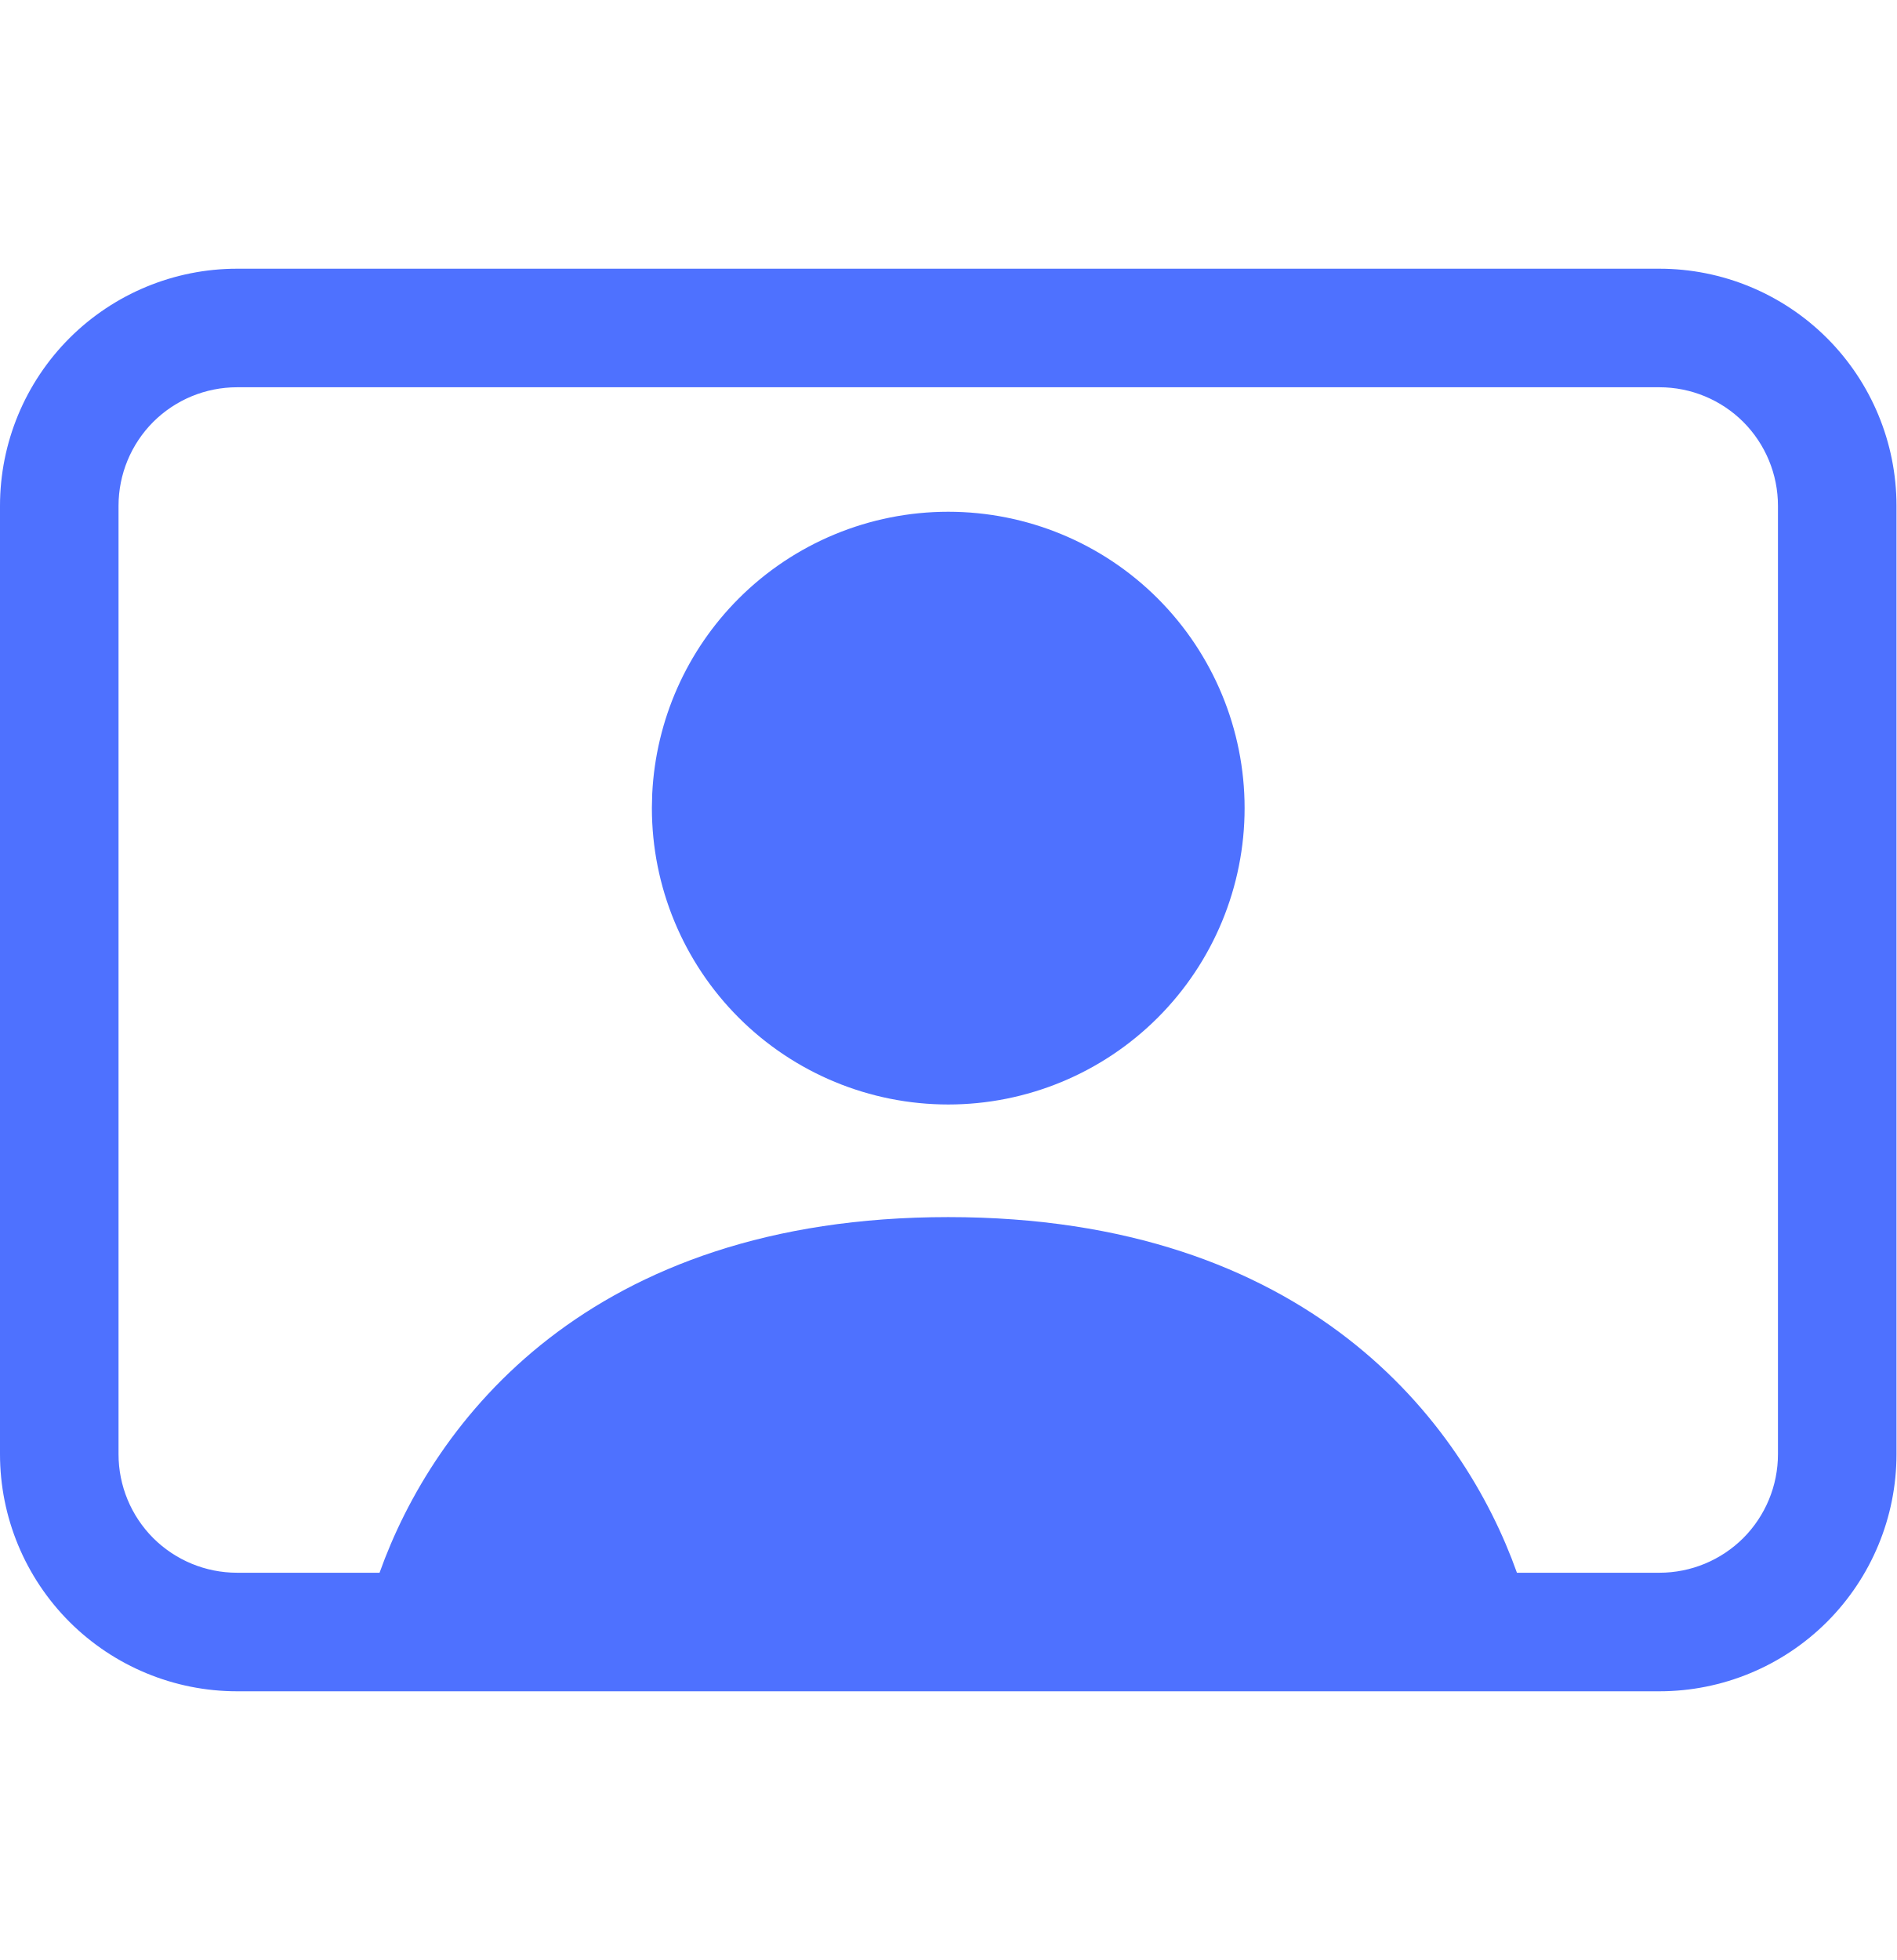
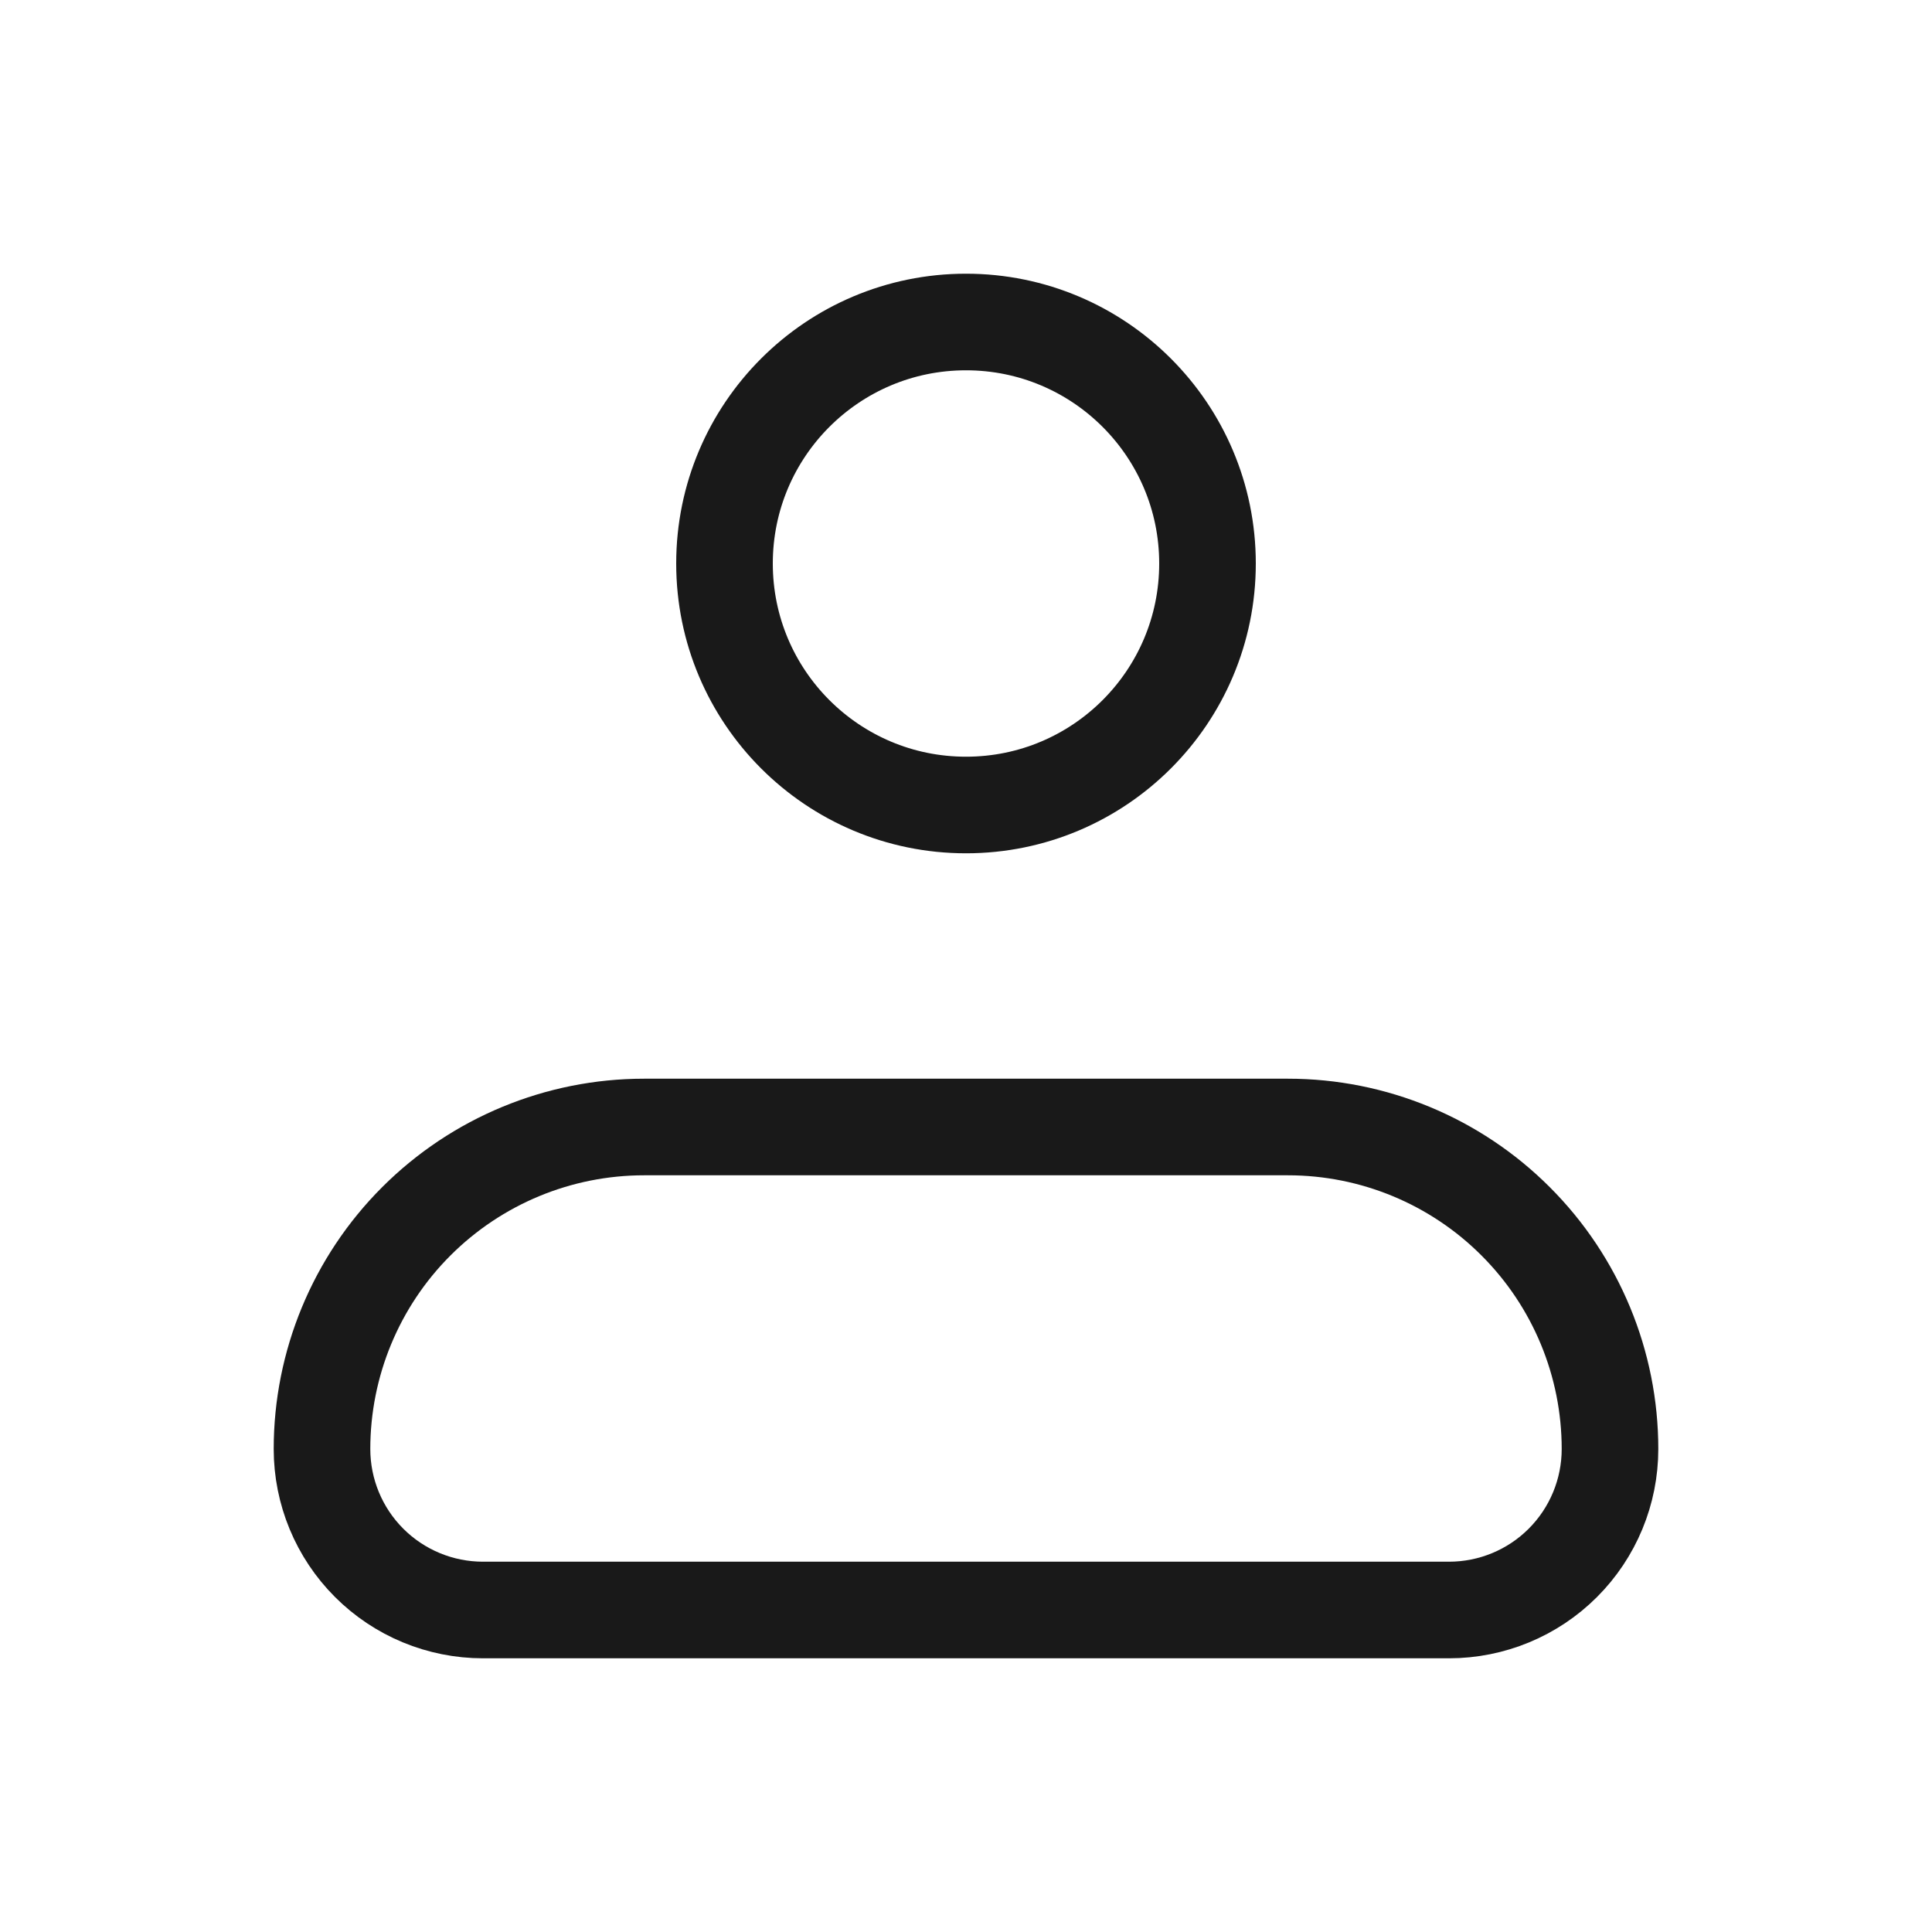
- <svg xmlns="http://www.w3.org/2000/svg" width="30" height="31" viewBox="0 0 30 31" fill="none">
-   <path d="M15 8.594C16.111 8.594 17.176 9.035 17.961 9.82C18.746 10.606 19.188 11.671 19.188 12.781C19.188 13.892 18.746 14.957 17.961 15.742C17.176 16.527 16.111 16.969 15 16.969C13.889 16.969 12.824 16.527 12.039 15.742C11.254 14.957 10.812 13.892 10.812 12.781L10.817 12.573C10.869 11.538 11.303 10.556 12.039 9.82C12.824 9.035 13.889 8.594 15 8.594Z" fill="#4E71FF" stroke="#4E71FF" />
-   <path d="M3.75 4.75H26.25C27.112 4.75 27.938 5.093 28.548 5.702C29.157 6.312 29.5 7.138 29.5 8V23C29.5 23.862 29.157 24.688 28.548 25.298C27.938 25.907 27.112 26.25 26.25 26.25H3.75C2.888 26.25 2.062 25.907 1.452 25.298C0.843 24.688 0.5 23.862 0.5 23V8C0.5 7.138 0.843 6.312 1.452 5.702C2.062 5.093 2.888 4.75 3.75 4.75ZM3.75 5.625C3.12 5.625 2.516 5.875 2.07 6.32C1.625 6.766 1.375 7.37 1.375 8V23C1.375 23.63 1.625 24.234 2.07 24.68C2.516 25.125 3.12 25.375 3.75 25.375H6.356L6.475 25.043C6.874 23.925 7.649 22.604 8.991 21.564C10.327 20.53 12.254 19.75 15 19.75C17.747 19.75 19.674 20.529 21.01 21.564C22.352 22.604 23.126 23.924 23.525 25.043L23.644 25.375H26.25C26.88 25.375 27.484 25.125 27.93 24.68C28.375 24.234 28.625 23.63 28.625 23V8C28.625 7.37 28.375 6.766 27.93 6.32C27.484 5.875 26.88 5.625 26.25 5.625H3.75Z" fill="#4E71FF" stroke="#4E71FF" />
+ <svg xmlns="http://www.w3.org/2000/svg" width="30" height="30" viewBox="0 0 30 30" fill="none">
+   <path d="M5 22.5C5 21.174 5.527 19.902 6.464 18.965C7.402 18.027 8.674 17.5 10 17.5H20C21.326 17.5 22.598 18.027 23.535 18.965C24.473 19.902 25 21.174 25 22.5C25 23.163 24.737 23.799 24.268 24.268C23.799 24.737 23.163 25 22.5 25H7.5C6.837 25 6.201 24.737 5.732 24.268C5.263 23.799 5 23.163 5 22.5Z" stroke="#191919" stroke-width="1.5" stroke-linejoin="round" />
+   <path d="M15 12.5C17.071 12.5 18.75 10.821 18.75 8.75C18.75 6.679 17.071 5 15 5C12.929 5 11.25 6.679 11.25 8.75C11.25 10.821 12.929 12.5 15 12.5Z" stroke="#191919" stroke-width="1.5" />
</svg>
